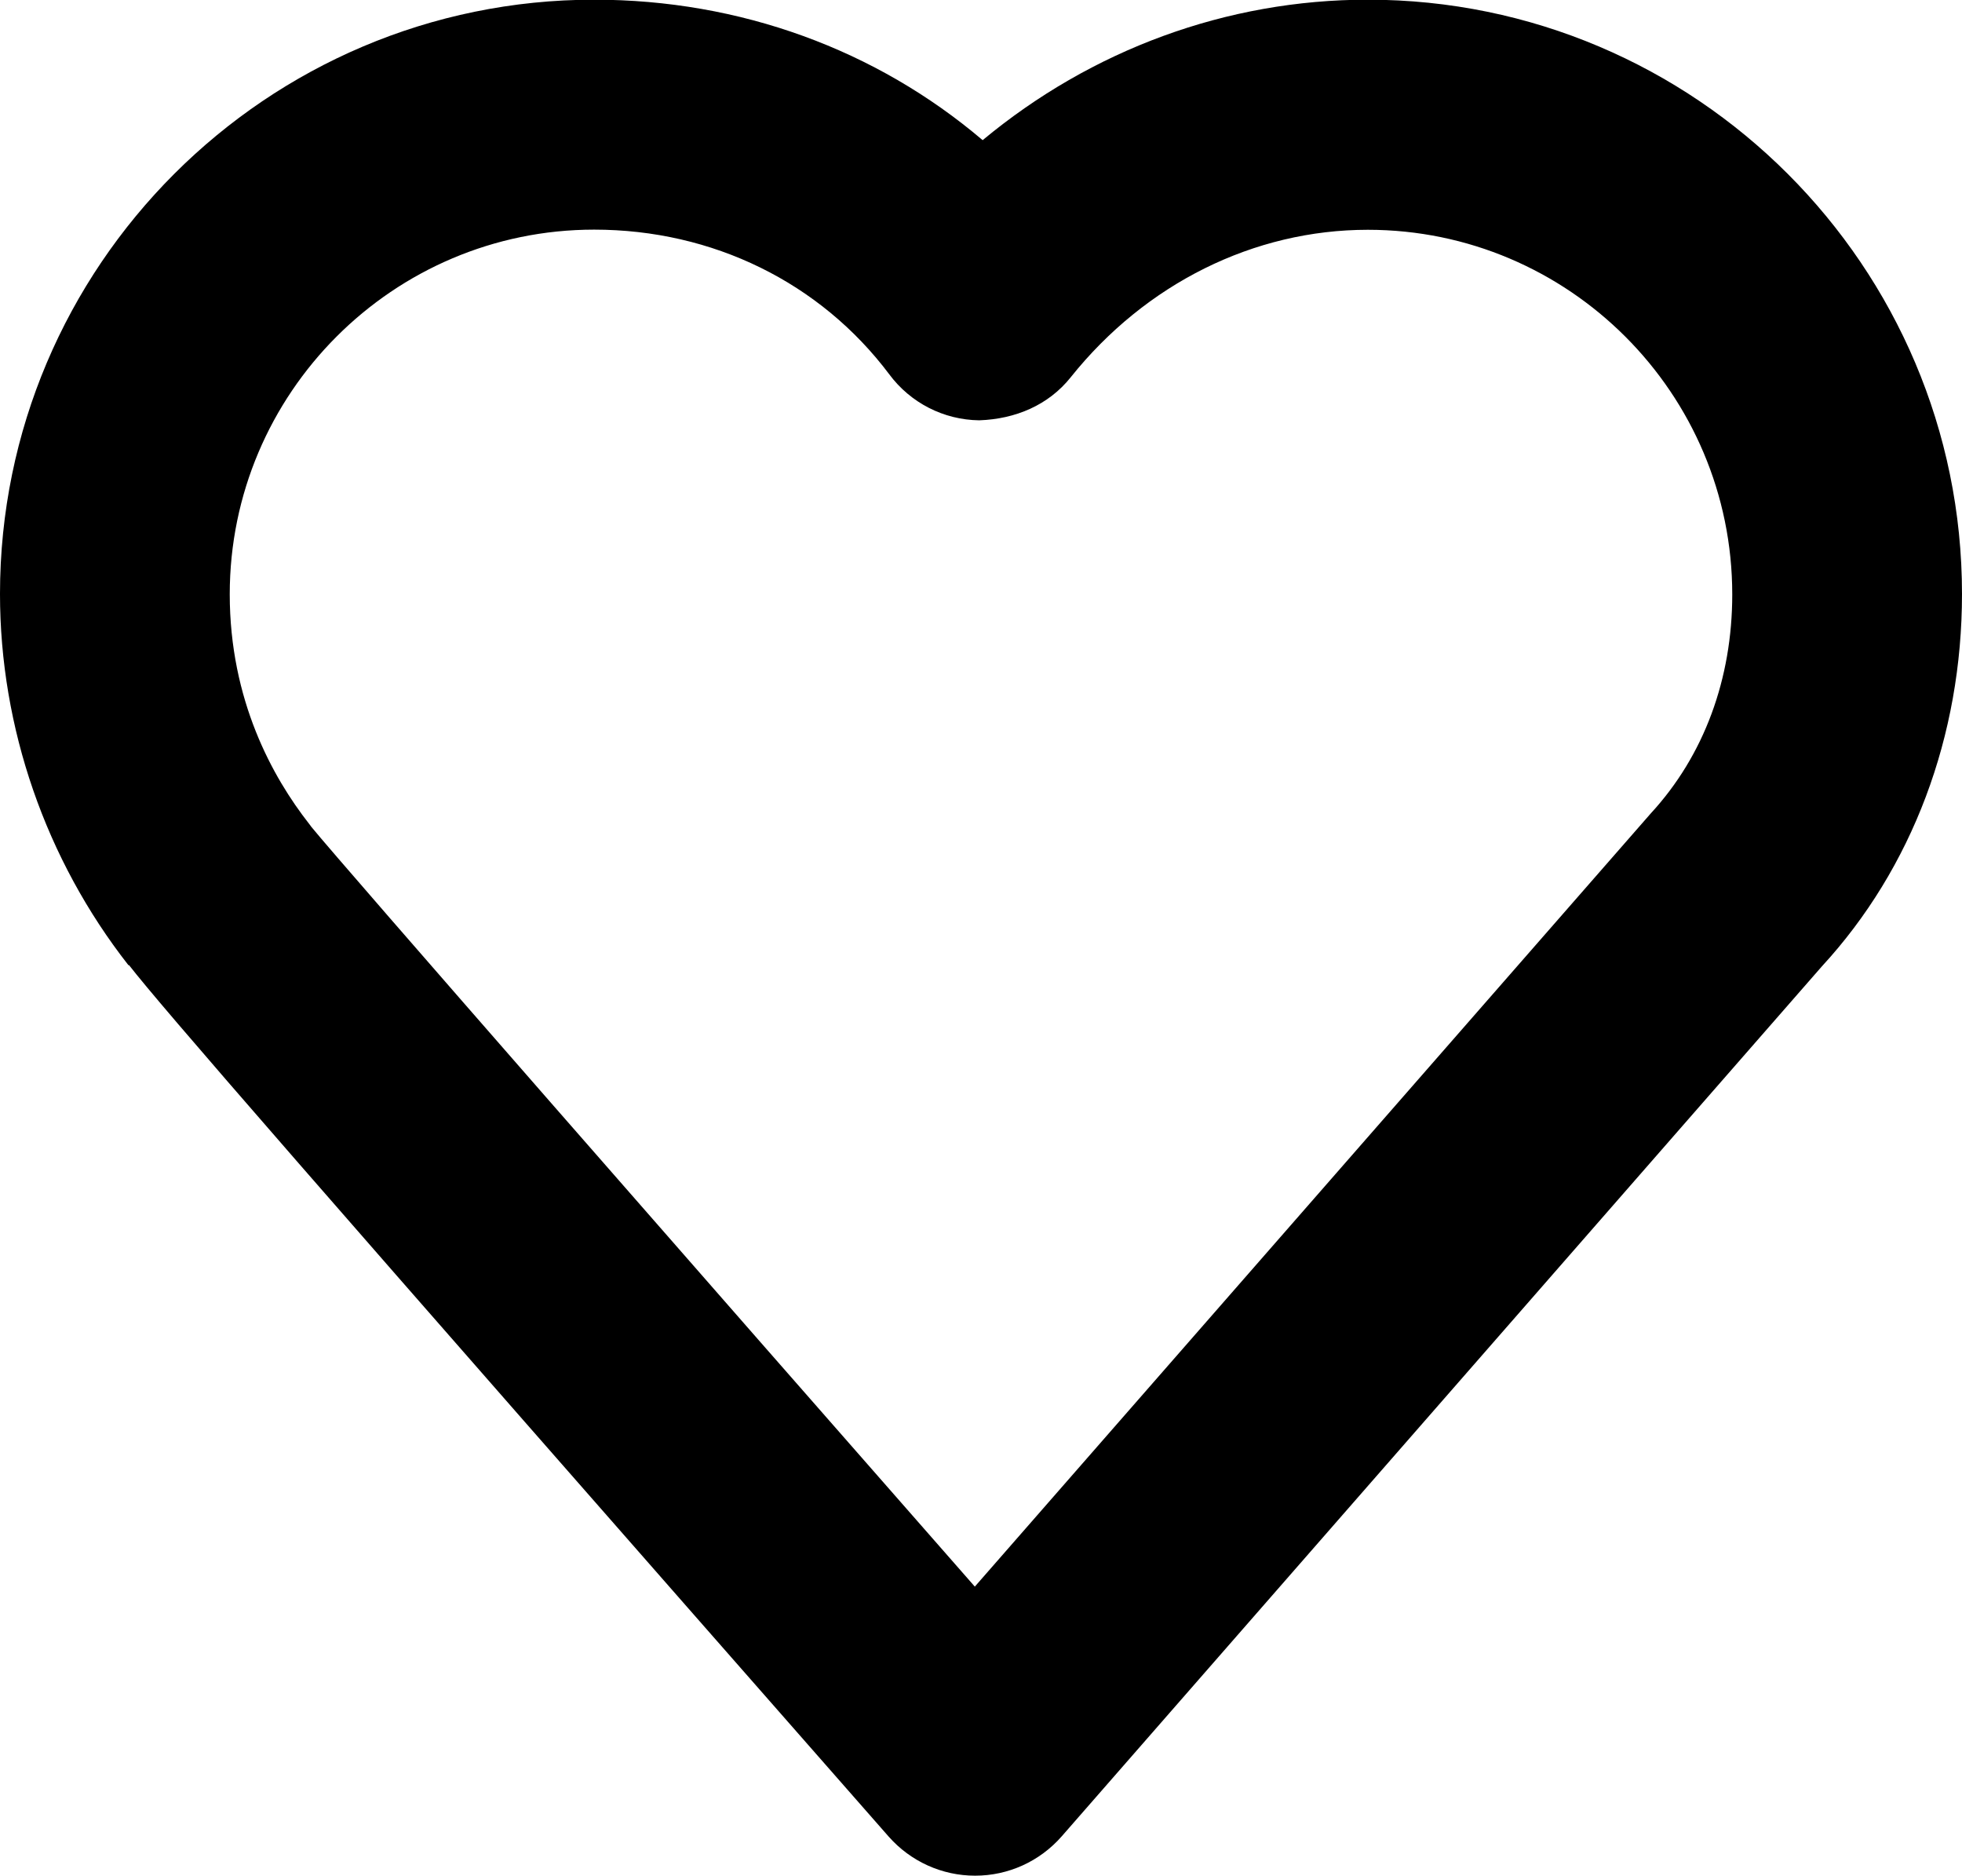
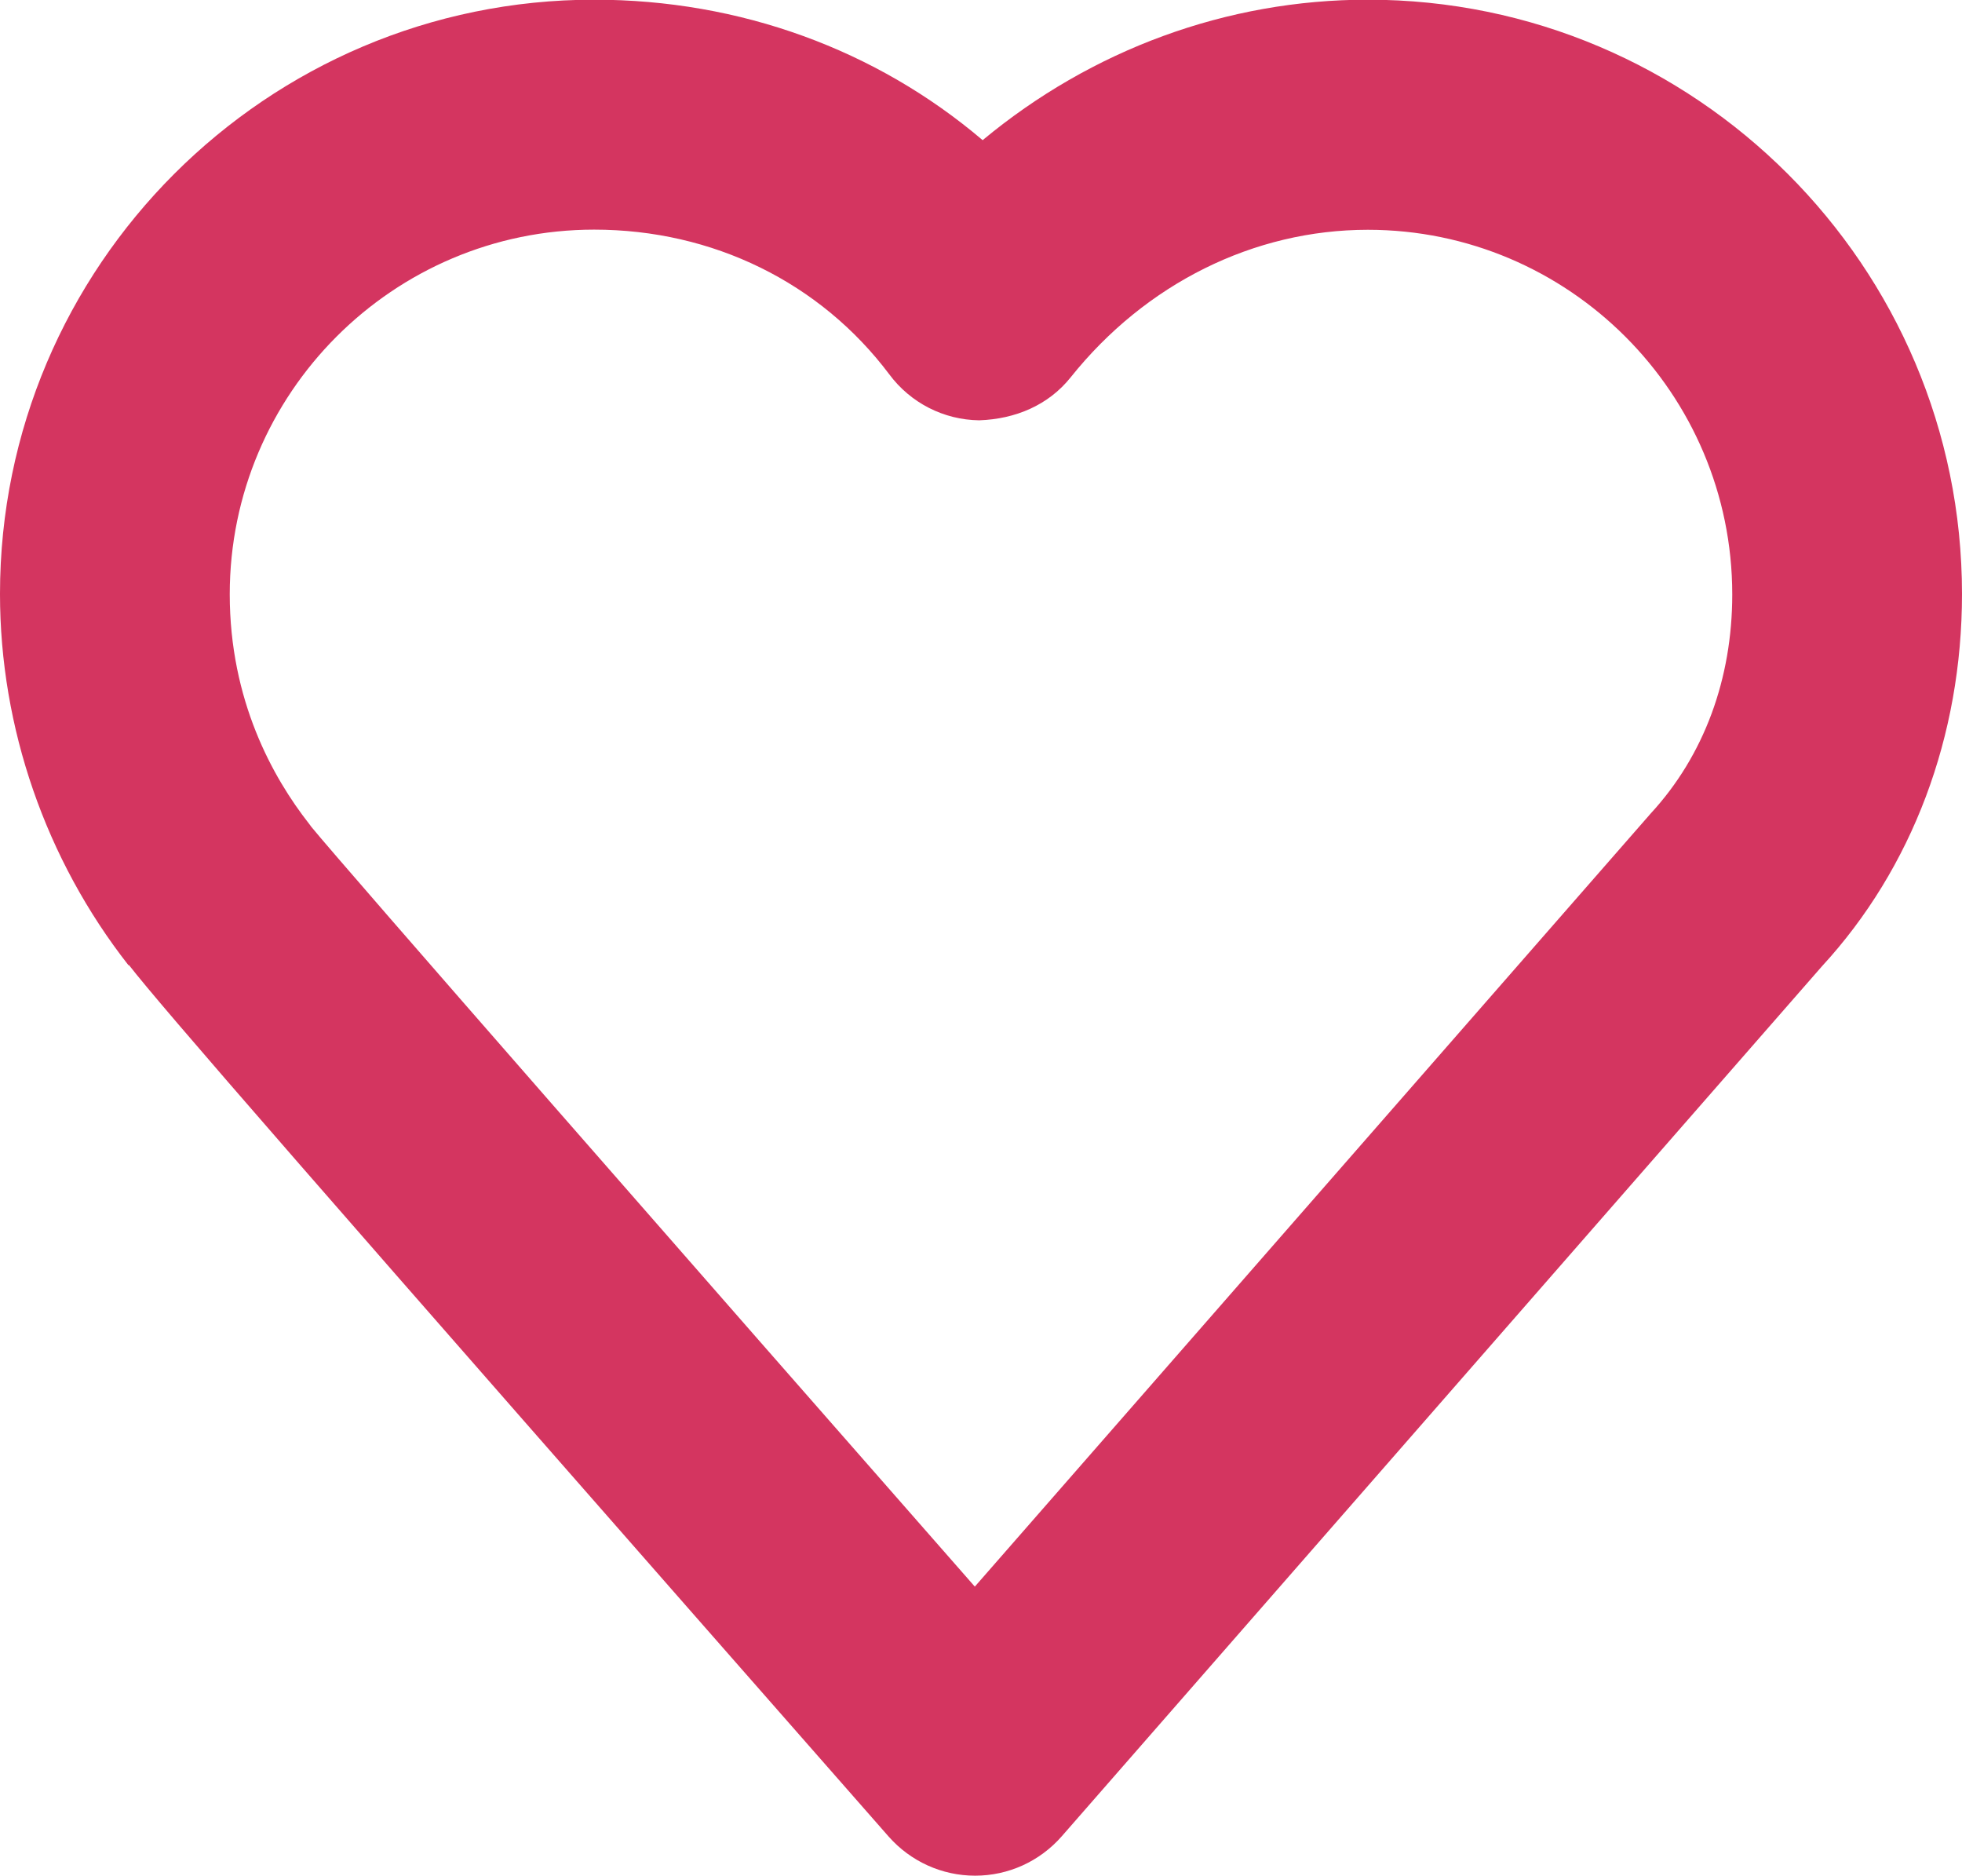
- <svg xmlns="http://www.w3.org/2000/svg" version="1.0" id="Layer_1" x="0px" y="0px" width="12.545px" height="11.99px" viewBox="521.939 473.064 12.545 11.99" enable-background="new 521.939 473.064 12.545 11.99" xml:space="preserve">
+ <svg xmlns="http://www.w3.org/2000/svg" version="1.0" id="Layer_1" x="0px" y="0px" width="12.545px" height="11.99px" viewBox="521.939 473.064 12.545 11.99" enable-background="new 521.939 473.064 12.545 11.99" xml:space="preserve" fill="#d43560">
  <g>
    <path d="M528.174,485.055c-0.212,0-0.412-0.091-0.552-0.249c-3.798-4.324-4.644-5.298-4.858-5.572l-0.004,0.0 c-0.529-0.675-0.821-1.518-0.821-2.373c0-2.095,1.704-3.799,3.799-3.799c0.934,0,1.804,0.32,2.484,0.898 c0.696-0.578,1.56-0.898,2.463-0.898c2.095,0,3.799,1.704,3.799,3.799c0,0.909-0.318,1.754-0.896,2.381l-4.86,5.561 C528.587,484.964,528.386,485.055,528.174,485.055L528.174,485.055z M523.929,478.349c0.208,0.255,2.471,2.839,4.243,4.858 l4.323-4.944c0.34-0.369,0.52-0.86,0.52-1.399c0-1.285-1.045-2.331-2.33-2.331c-0.729,0-1.421,0.344-1.9,0.943 c-0.142,0.178-0.353,0.267-0.585,0.275c-0.227-0.003-0.439-0.111-0.575-0.294c-0.441-0.587-1.129-0.925-1.887-0.925 c-1.285,0-2.33,1.046-2.33,2.331c0,0.678,0.275,1.171,0.507,1.467C523.919,478.336,523.925,478.342,523.929,478.349z" />
  </g>
</svg>
